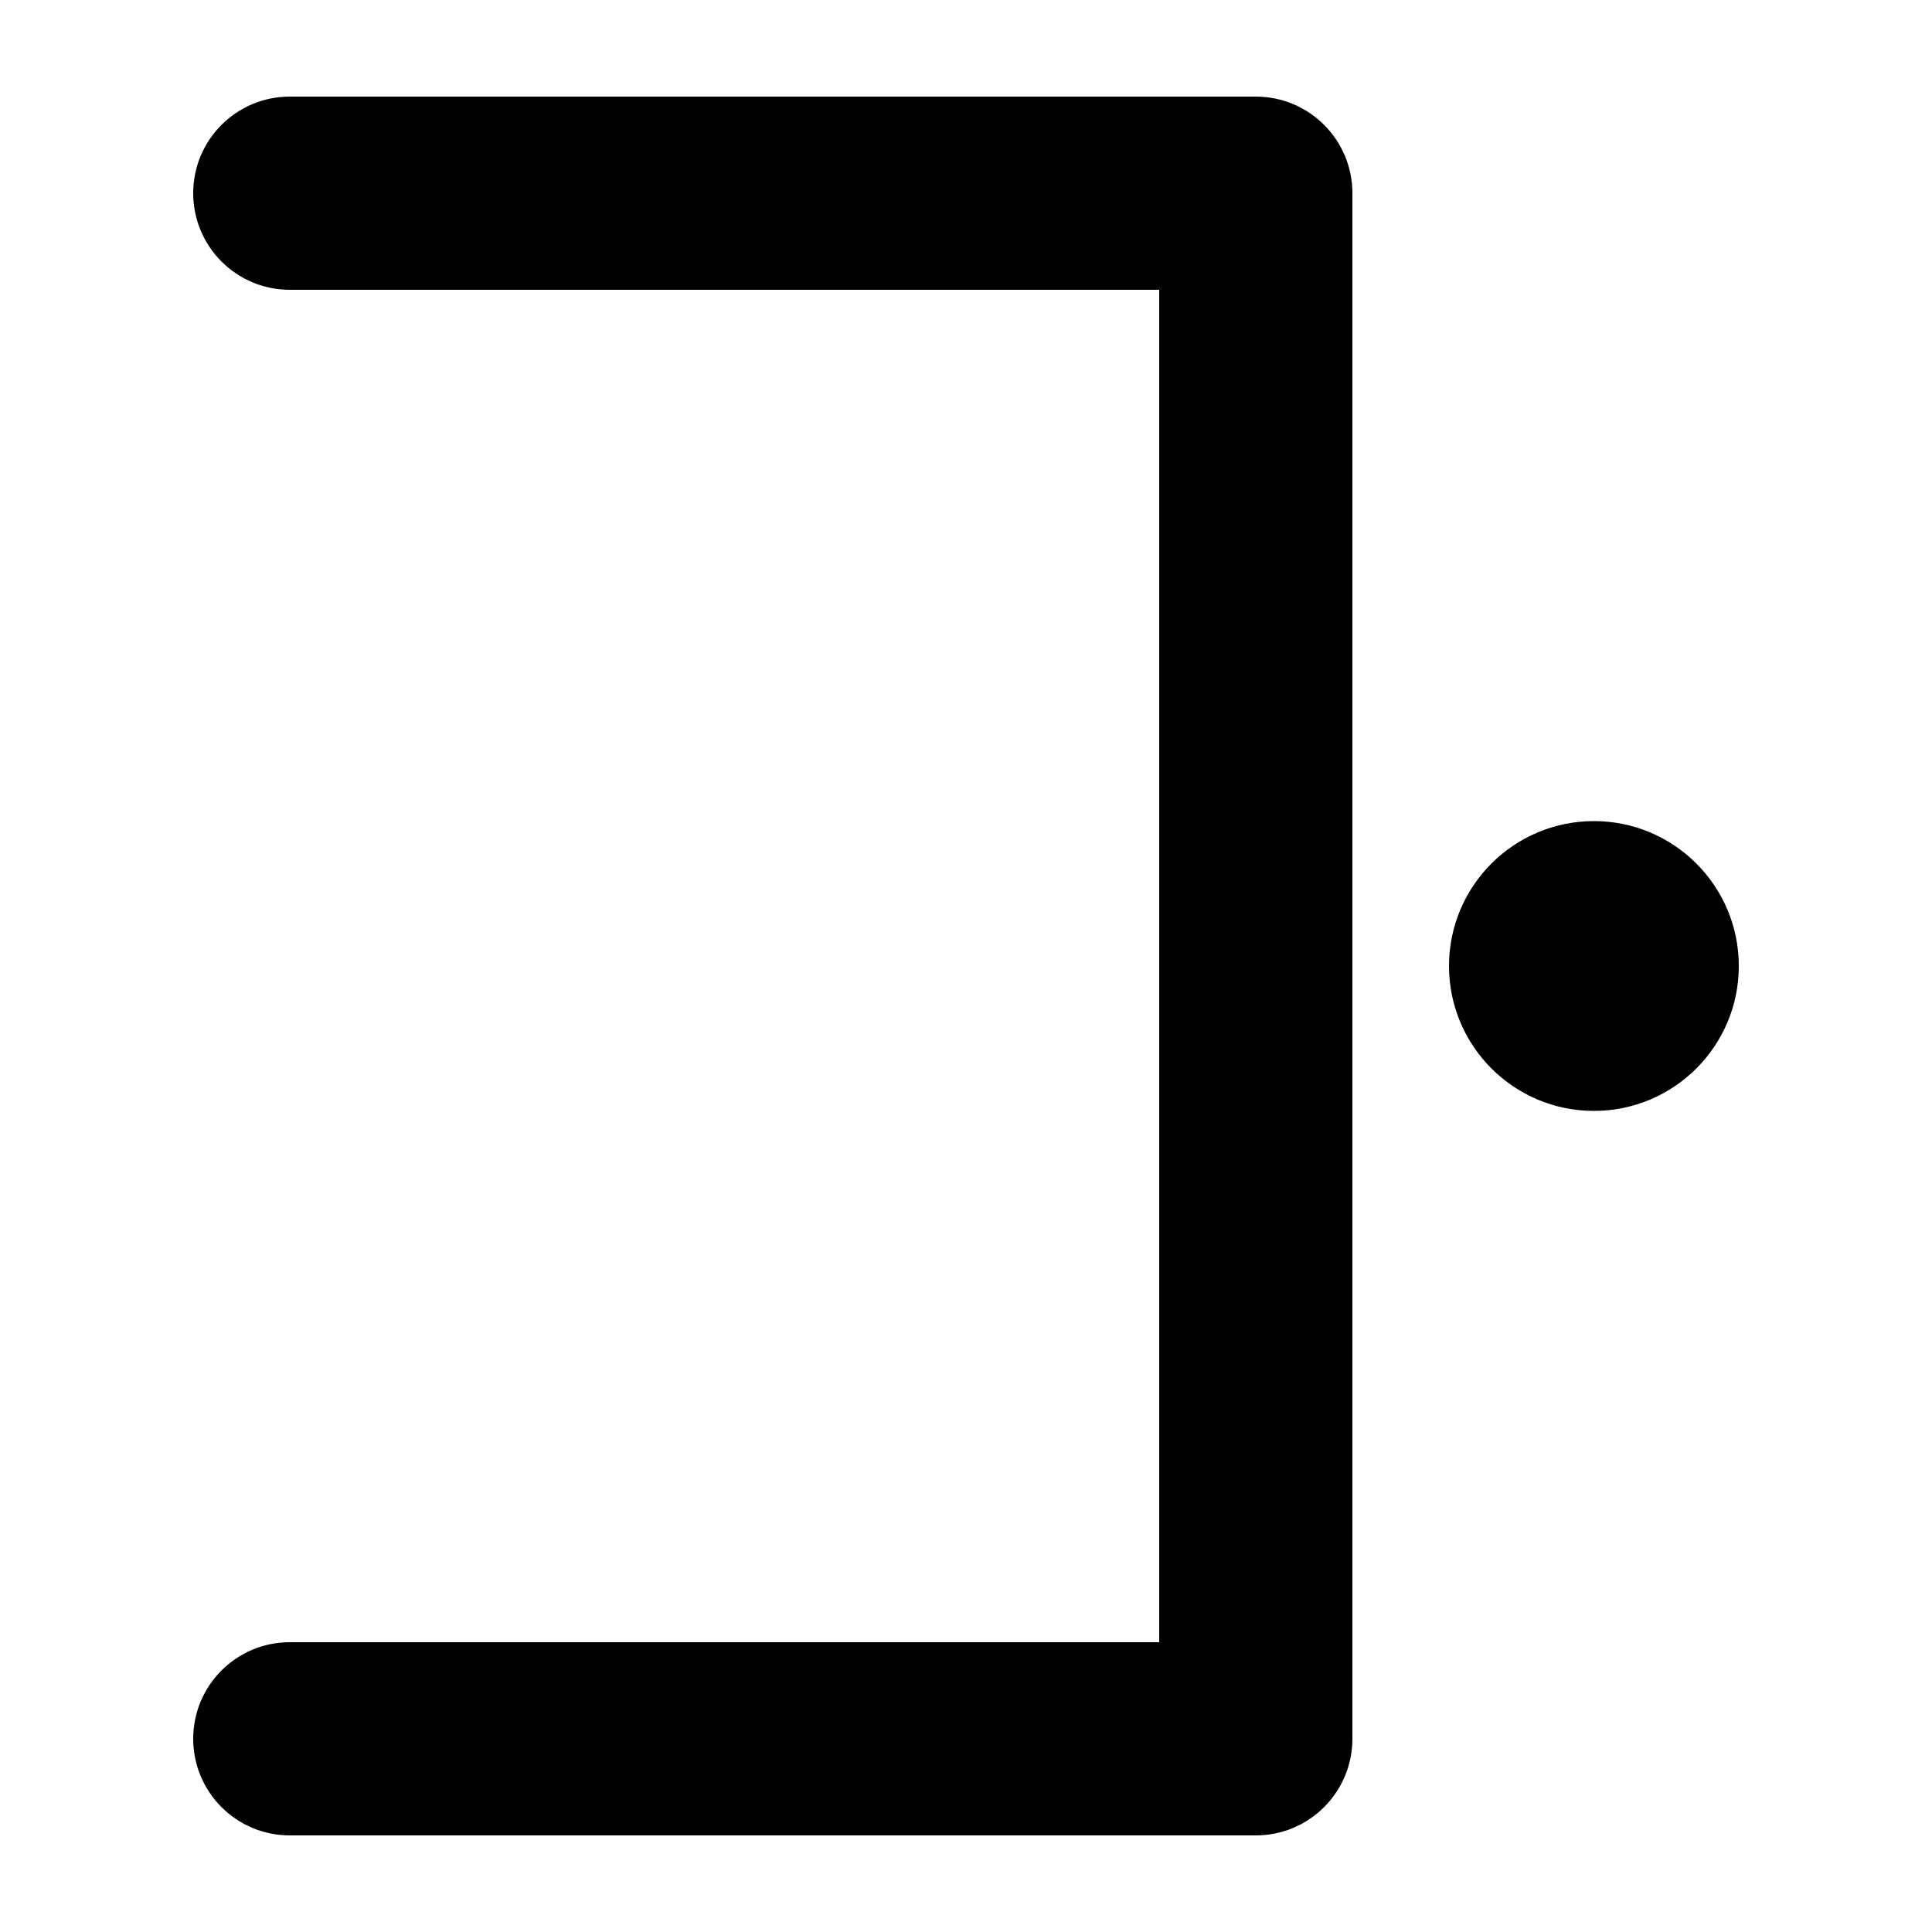
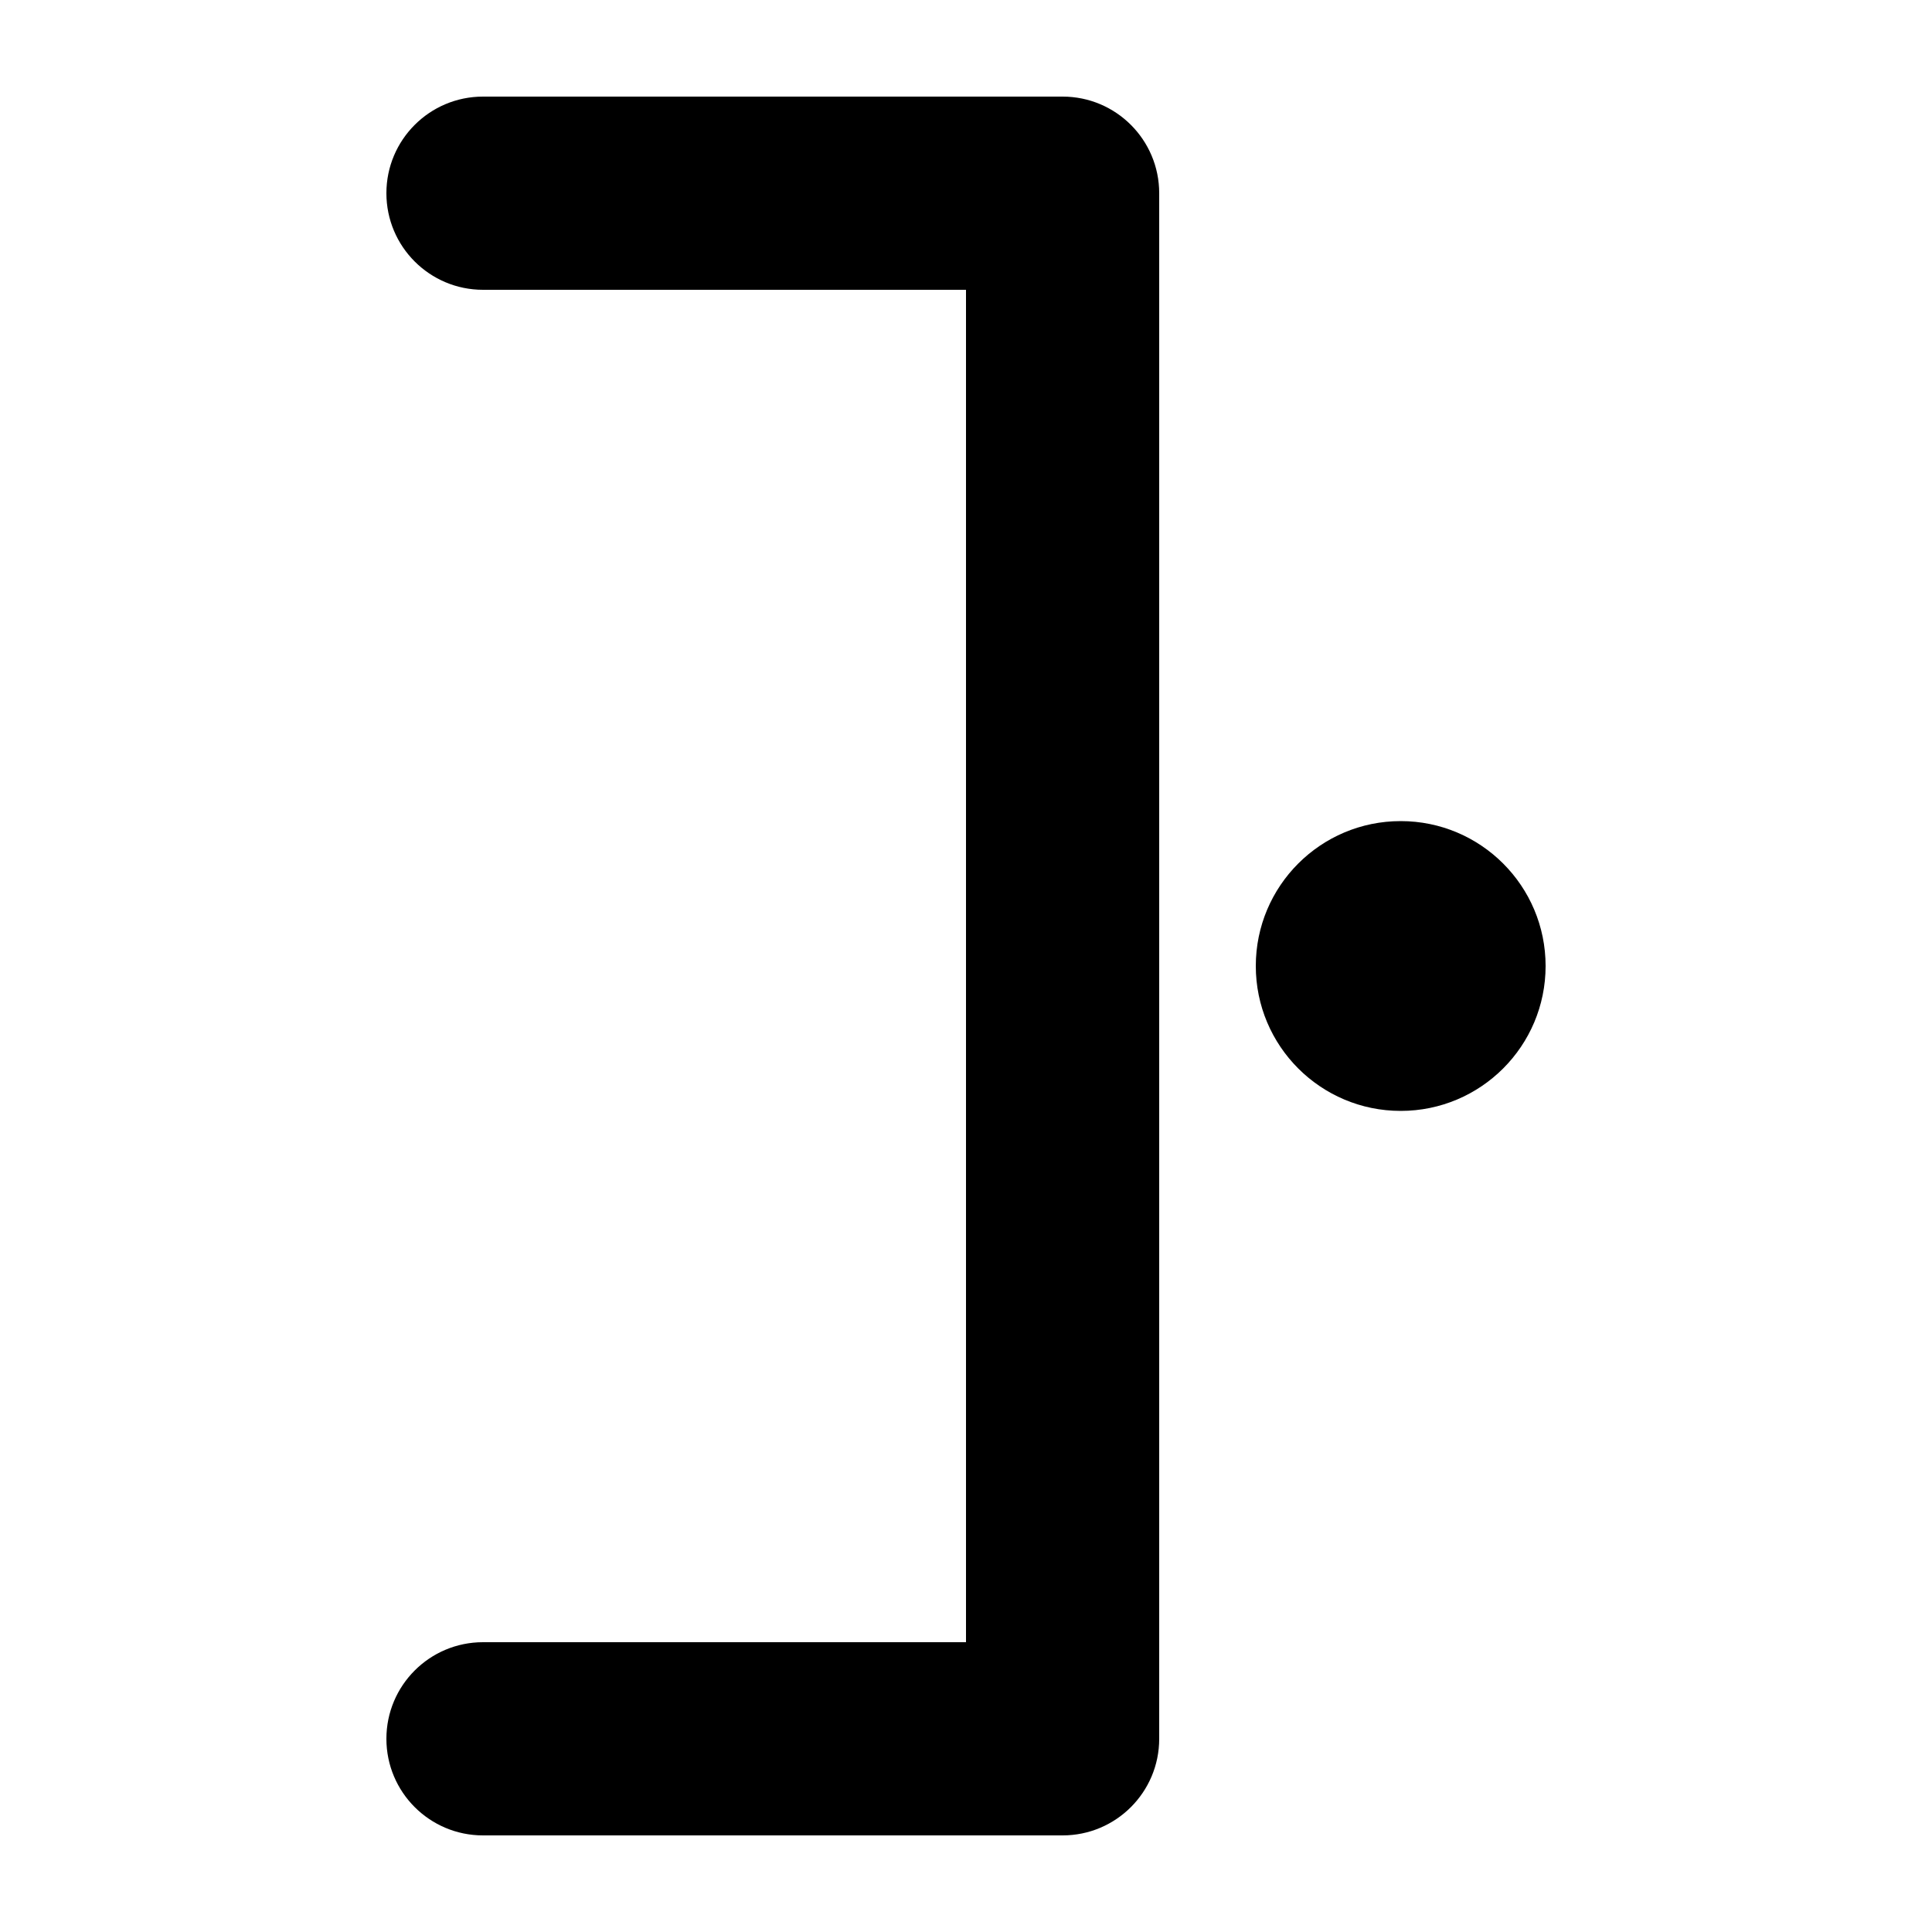
<svg xmlns="http://www.w3.org/2000/svg" width="1000" height="1000" viewBox="0 0 1000 1000" fill="none">
  <g id="F195F&#09;SINPIN">
    <rect width="1000" height="1000" fill="white" />
    <g id="Vector">
-       <path fill-rule="evenodd" clip-rule="evenodd" d="M100 900C100 872.386 122.386 850 150 850H600V150H150C122.386 150 100 127.614 100 100C100 72.386 122.386 50 150 50H650C677.614 50 700 72.386 700 100V900C700 927.614 677.614 950 650 950H150C122.386 950 100 927.614 100 900Z" fill="black" />
-       <path d="M825 425C866.421 425 900 458.579 900 500C900 541.421 866.421 575 825 575C783.579 575 750 541.421 750 500C750 458.579 783.579 425 825 425Z" fill="black" />
+       <path fill-rule="evenodd" clip-rule="evenodd" d="M200 900C200 872.386 222.386 850 250 850H500V150H250C222.386 150 200 127.614 200 100C200 72.386 222.386 50 250 50H550C577.614 50 600 72.386 600 100V900C600 927.614 577.614 950 550 950H250C222.386 950 200 927.614 200 900Z" fill="black" />
+       <path d="M725 425C766.421 425 800 458.579 800 500C800 541.421 766.421 575 725 575C683.579 575 650 541.421 650 500C650 458.579 683.579 425 725 425Z" fill="black" />
    </g>
  </g>
</svg>
